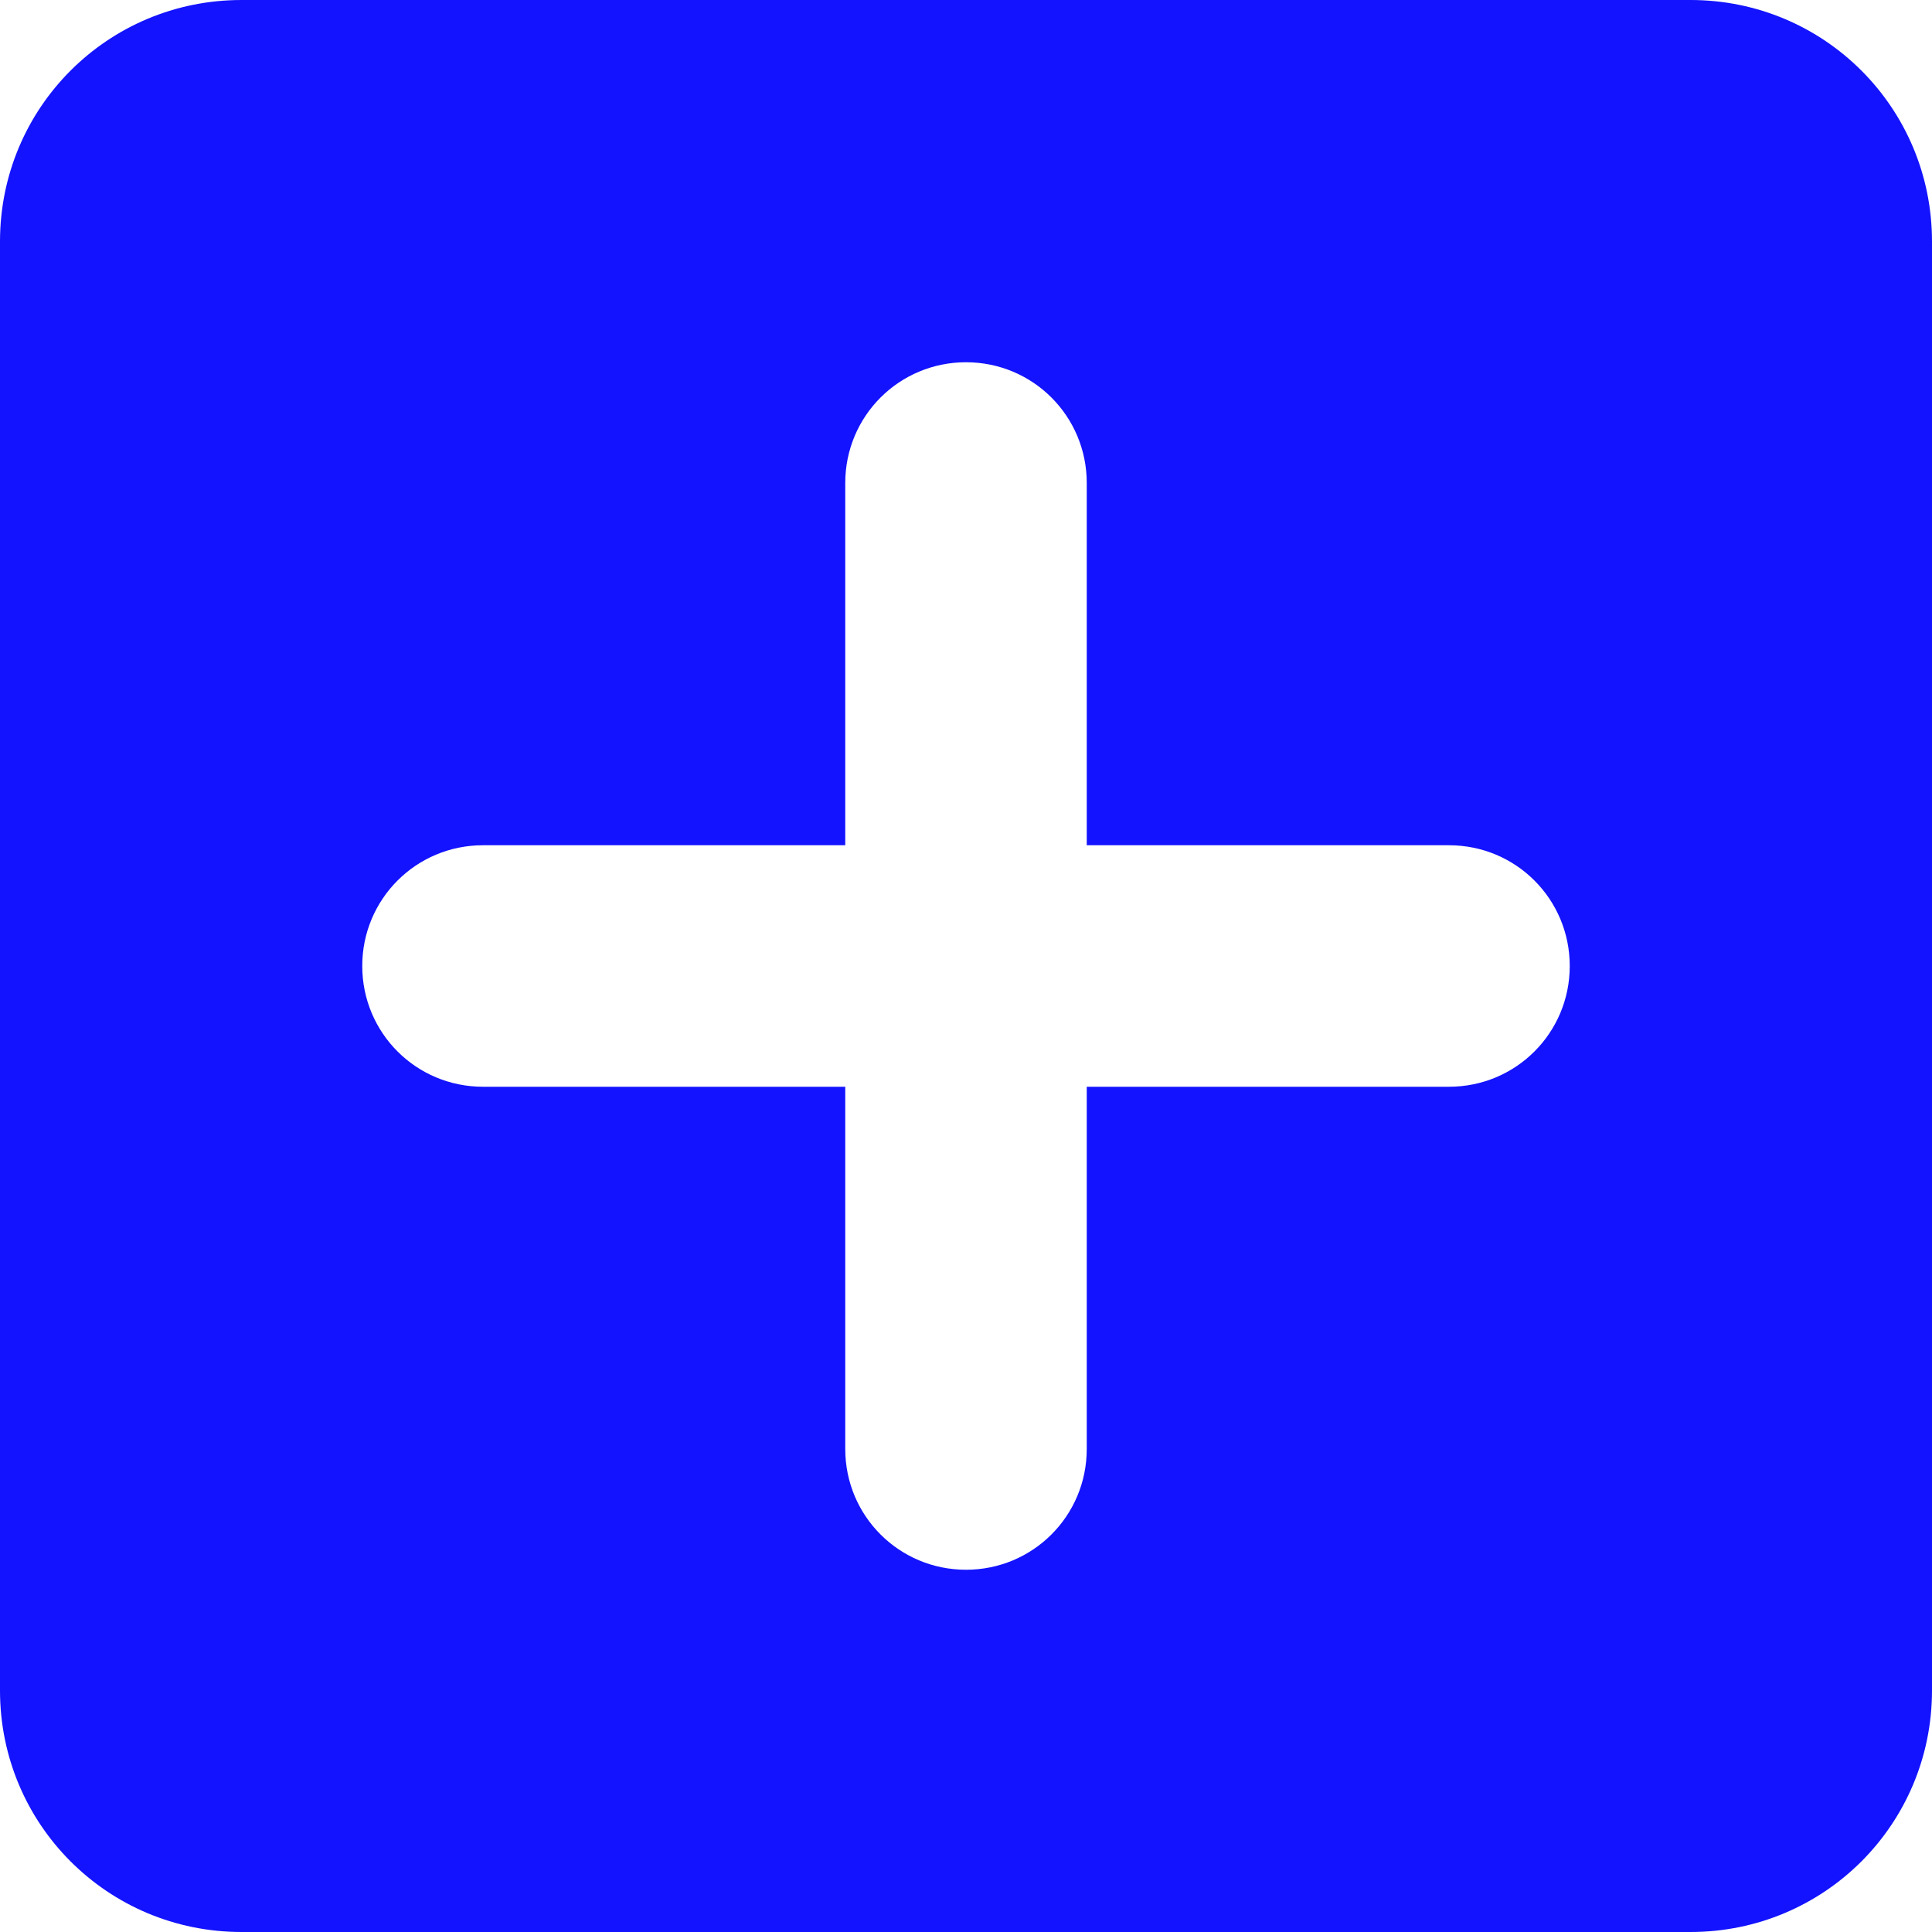
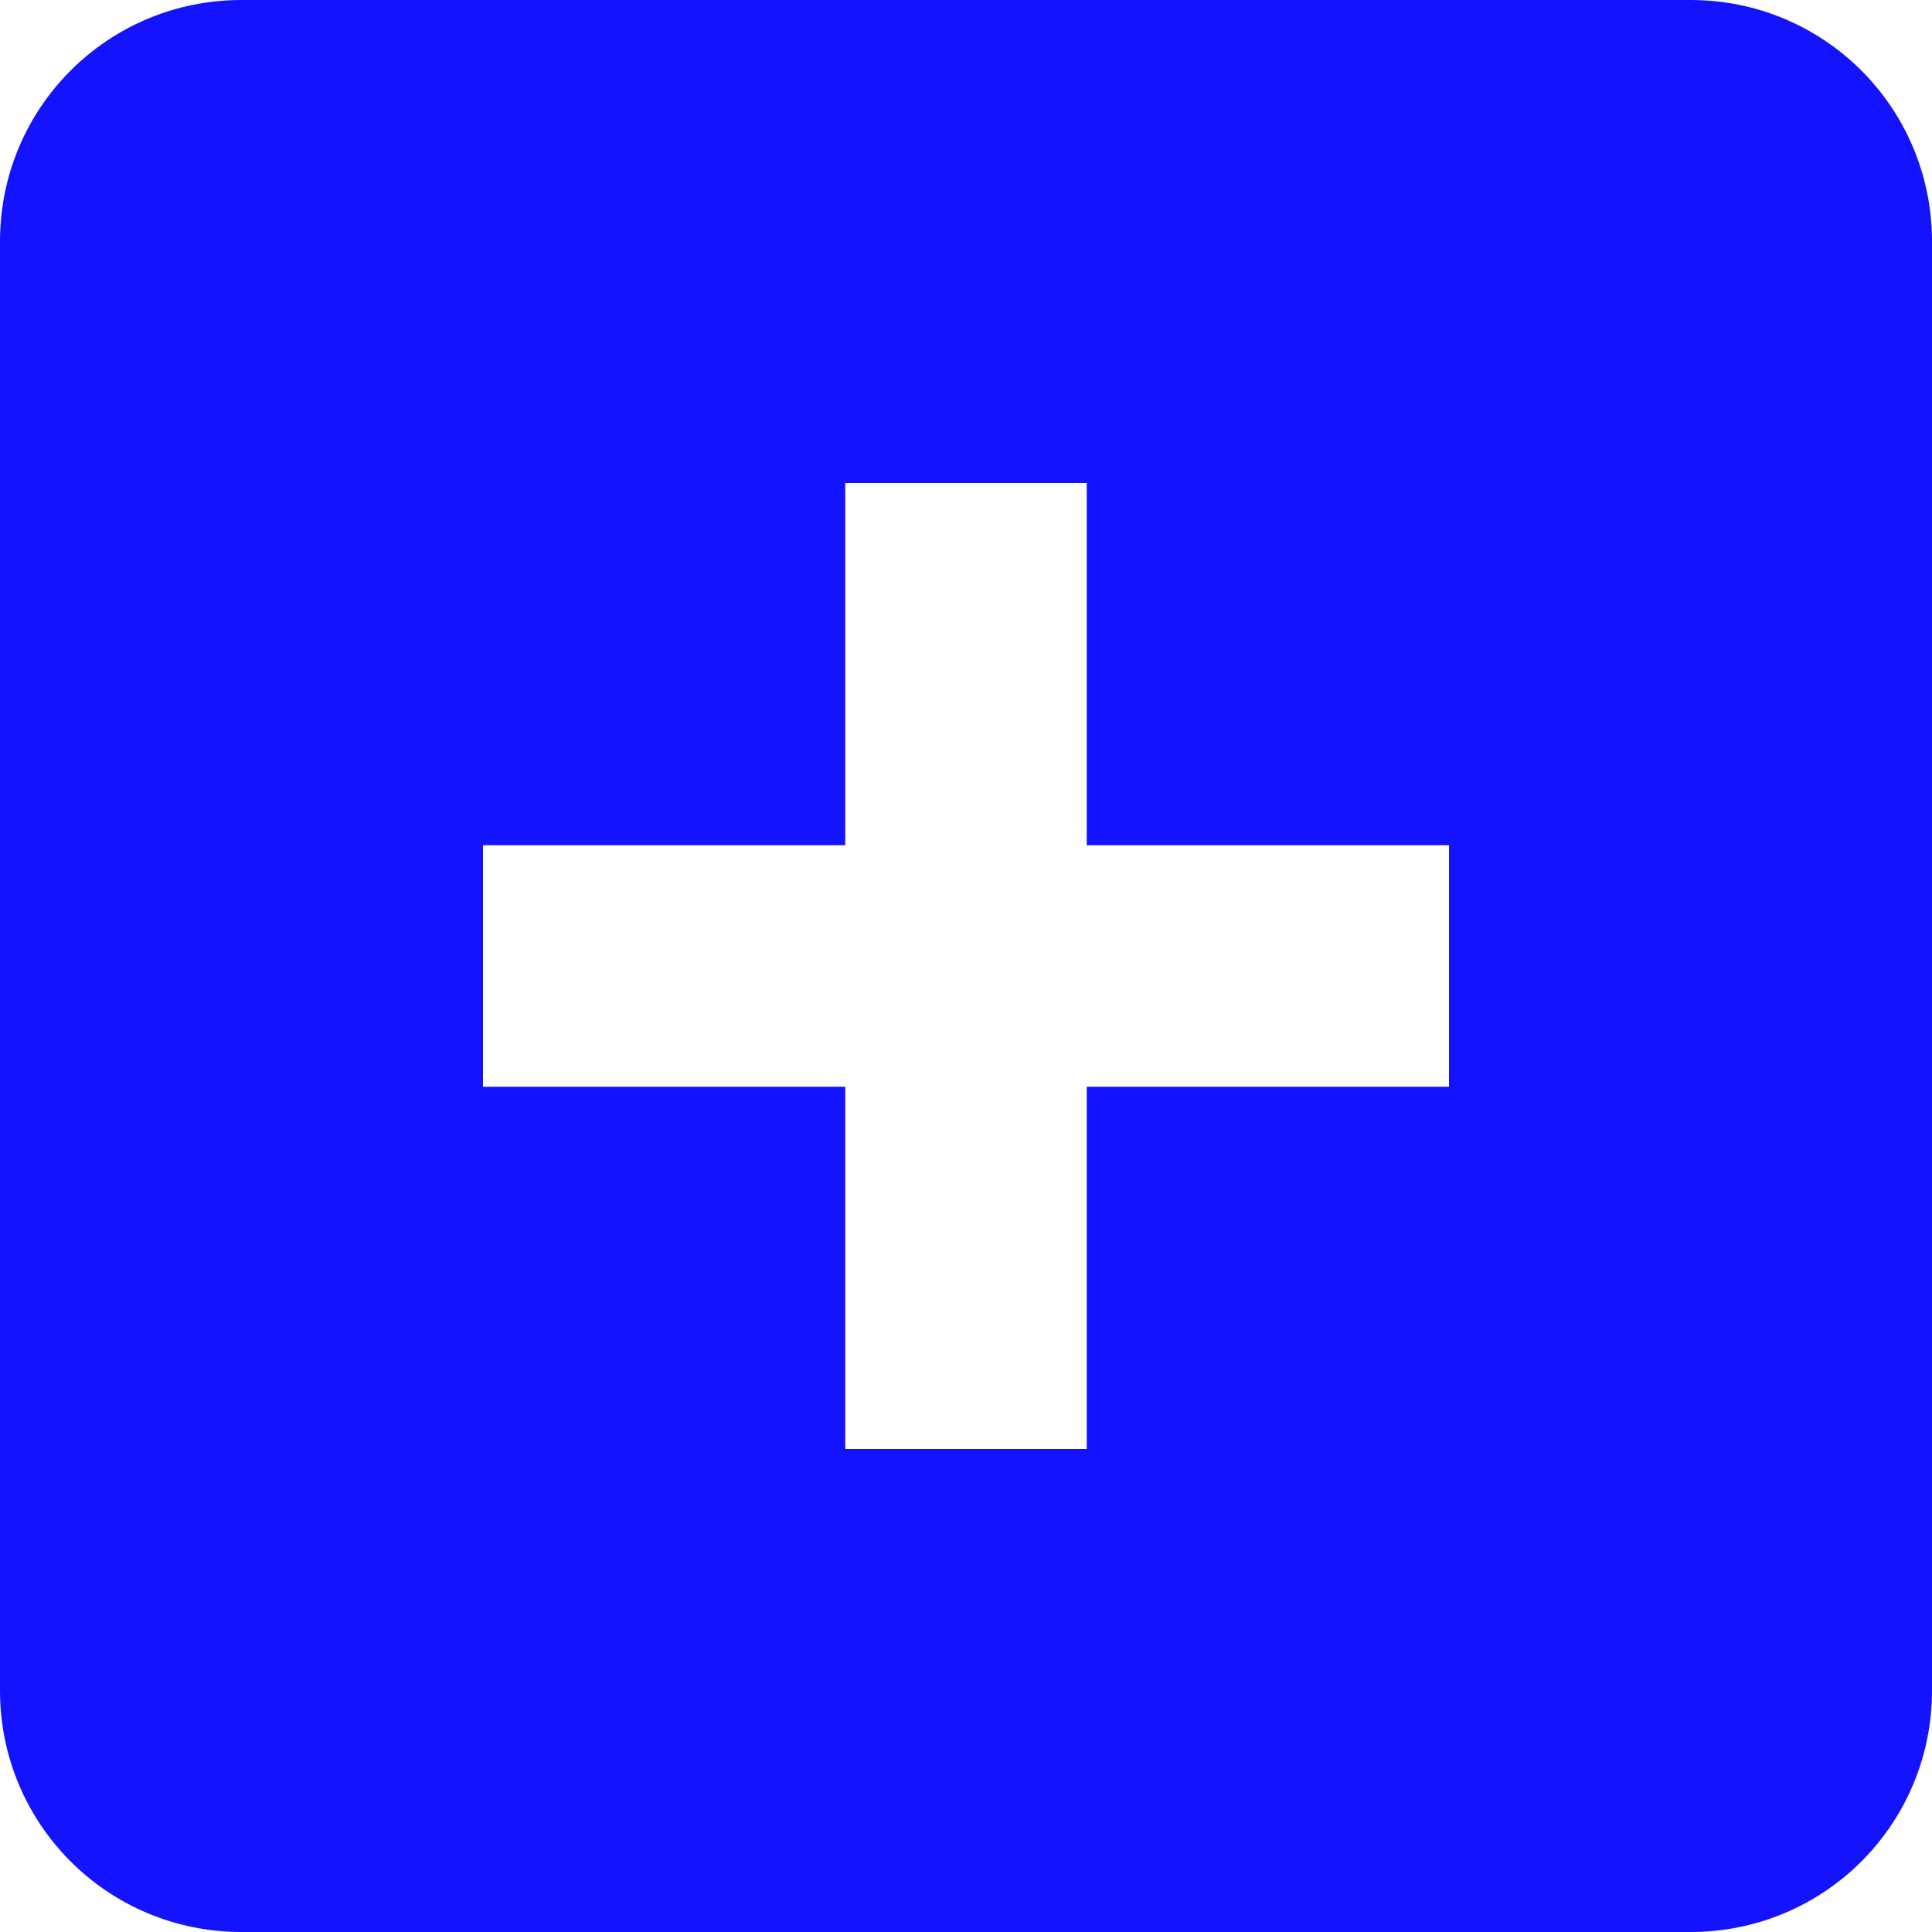
<svg xmlns="http://www.w3.org/2000/svg" id="svg3864" version="1.1" width="16" height="16">
  <defs id="defs3868" />
-   <path style="color:#000000;fill:#1313ff;fill-opacity:1;fill-rule:nonzero;stroke:none;stroke-width:1;marker:none;visibility:visible;display:inline;overflow:visible;enable-background:accumulate" d="M 2,0 C 0.892,0 0,0.892 0,2 l 0,12 c 0,1.108 0.892,2 2,2 l 12,0 c 1.108,0 2,-0.892 2,-2 L 16,2 C 16,0.892 15.108,0 14,0 L 2,0 z m 6,3 c 0.554,0 1,0.446 1,1 l 0,3 3,0 c 0.554,0 1,0.446 1,1 0,0.554 -0.446,1 -1,1 L 9,9 9,12 C 9,12.554 8.554,13 8,13 7.446,13 7,12.554 7,12 L 7,9 4,9 C 3.446,9 3,8.554 3,8 3,7.446 3.446,7 4,7 L 7,7 7,4 C 7,3.446 7.446,3 8,3 z" id="rect3924" />
+   <path style="color:#000000;fill:#1313ff;fill-opacity:1;fill-rule:nonzero;stroke:none;stroke-width:1;marker:none;visibility:visible;display:inline;overflow:visible;enable-background:accumulate" d="M 2,0 C 0.892,0 0,0.892 0,2 l 0,12 c 0,1.108 0.892,2 2,2 l 12,0 c 1.108,0 2,-0.892 2,-2 L 16,2 C 16,0.892 15.108,0 14,0 z M 9,4 9,7 12,7 12,9 9,9 9,12 7,12 7,9 4,9 4,7 7,7 7,4 z" id="rect3924" />
</svg>
